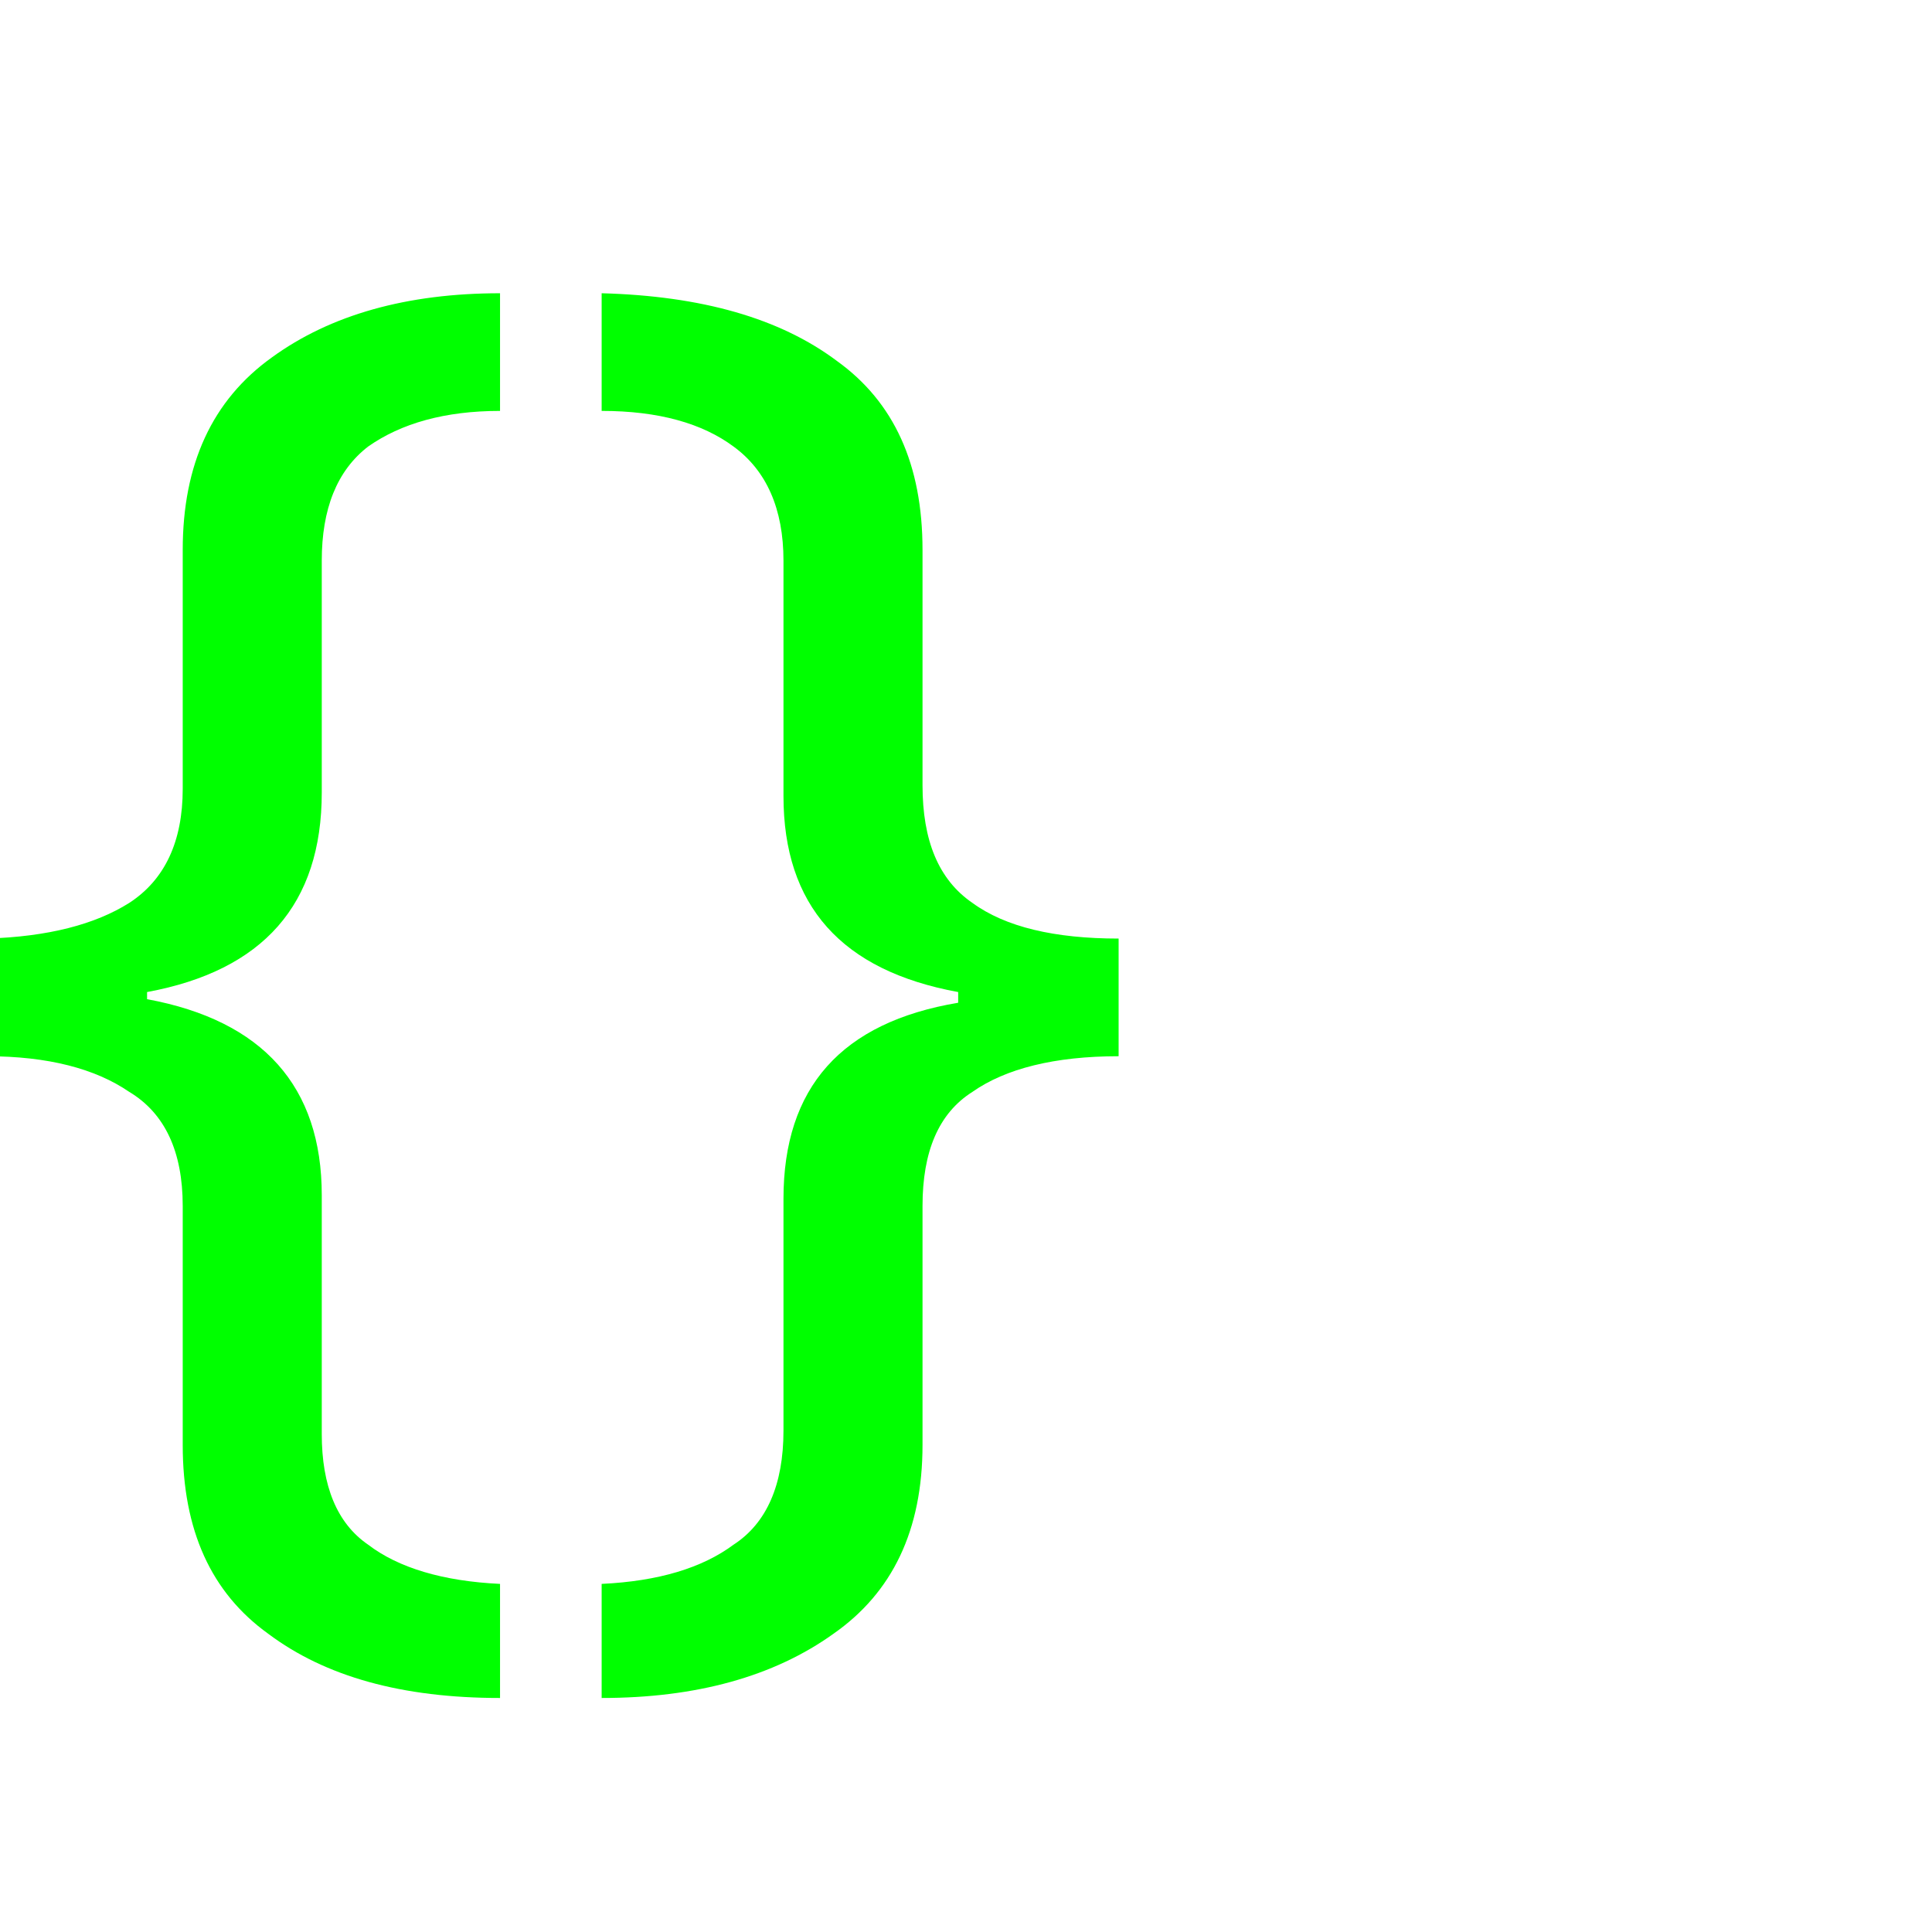
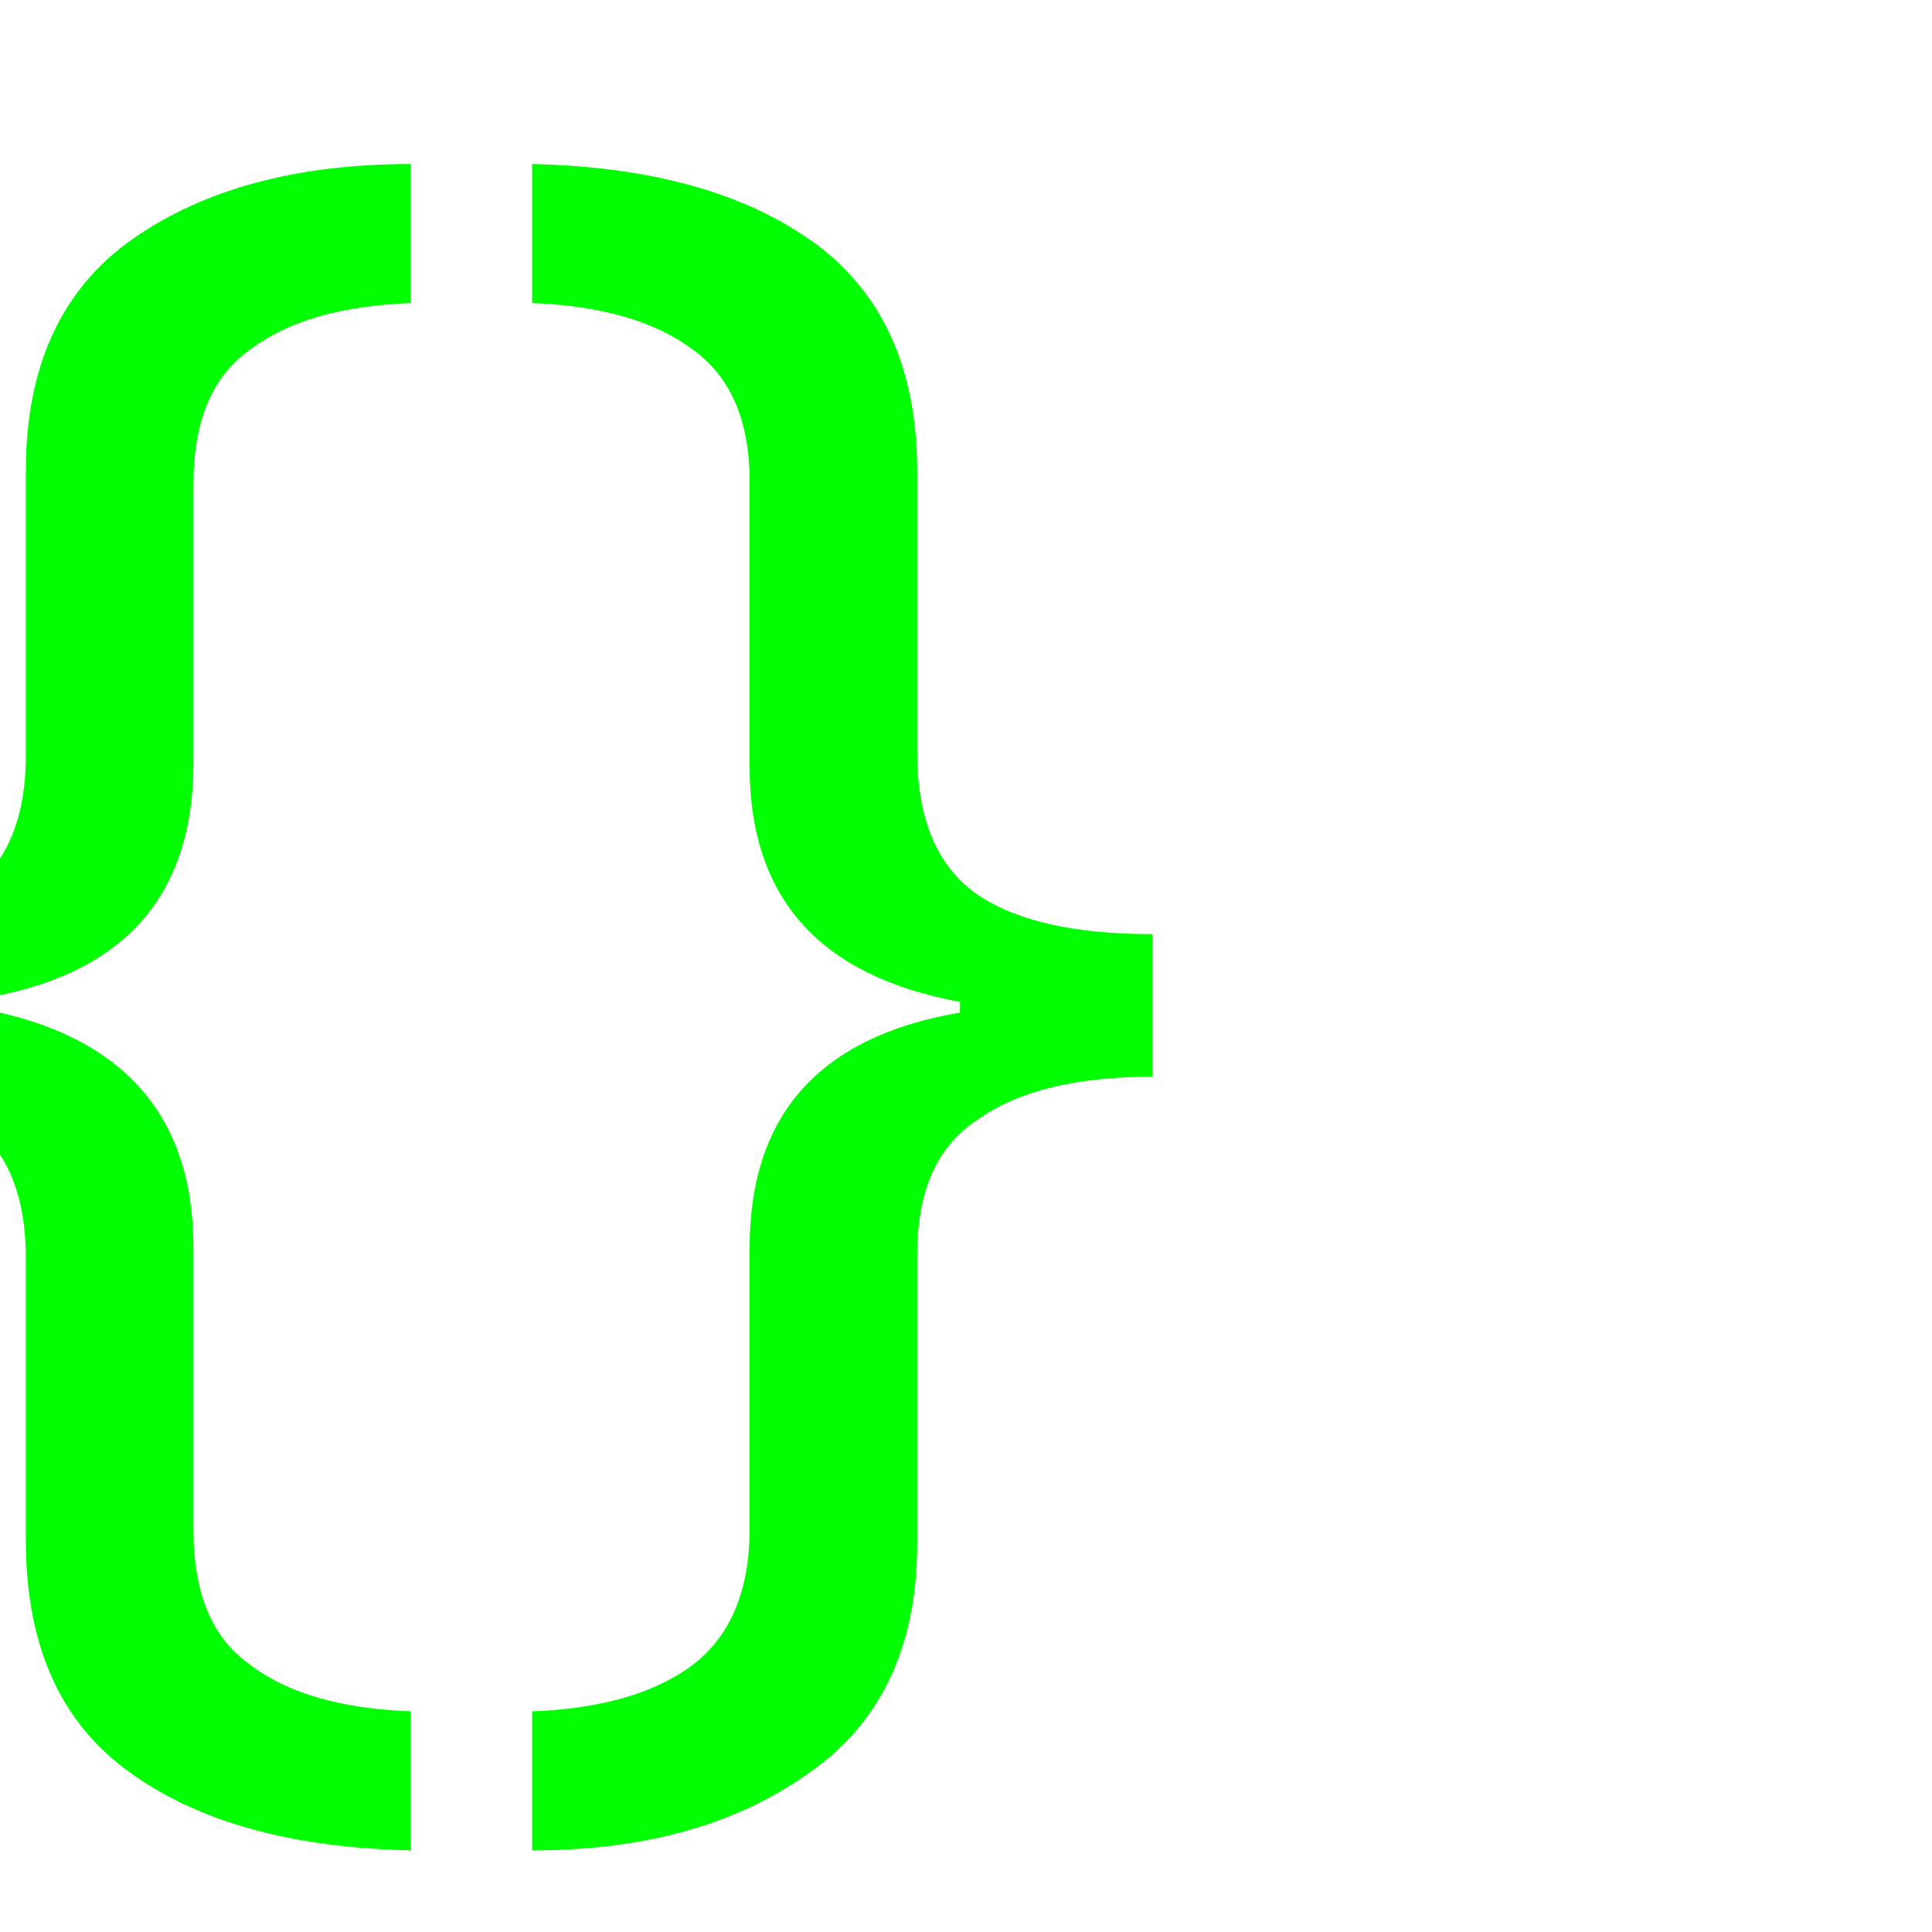
<svg xmlns="http://www.w3.org/2000/svg" width="32" height="32" viewBox="0 0 8.467 8.467" version="1.1" id="svg5">
  <defs id="defs2" />
  <g id="layer1">
-     <text xml:space="preserve" style="font-size:7.056px;line-height:1.25;font-family:sans-serif;stroke-width:0.265" x="-0.261" y="6.333" id="text11012">
-       <tspan id="tspan11010" style="font-size:7.056px;fill:#00ff00;fill-opacity:1;stroke-width:0.265" x="-0.261" y="6.333">{}</tspan>
+     <text xml:space="preserve" style="font-size:8.467px;line-height:1.25;font-family:sans-serif;stroke-width:0.265" x="-1.153" y="6.766" id="text11012">
+       <tspan id="tspan11010" style="font-size:8.467px;fill:#00ff00;fill-opacity:1;stroke-width:0.265" x="-1.153" y="6.766">{}</tspan>
    </text>
  </g>
</svg>
